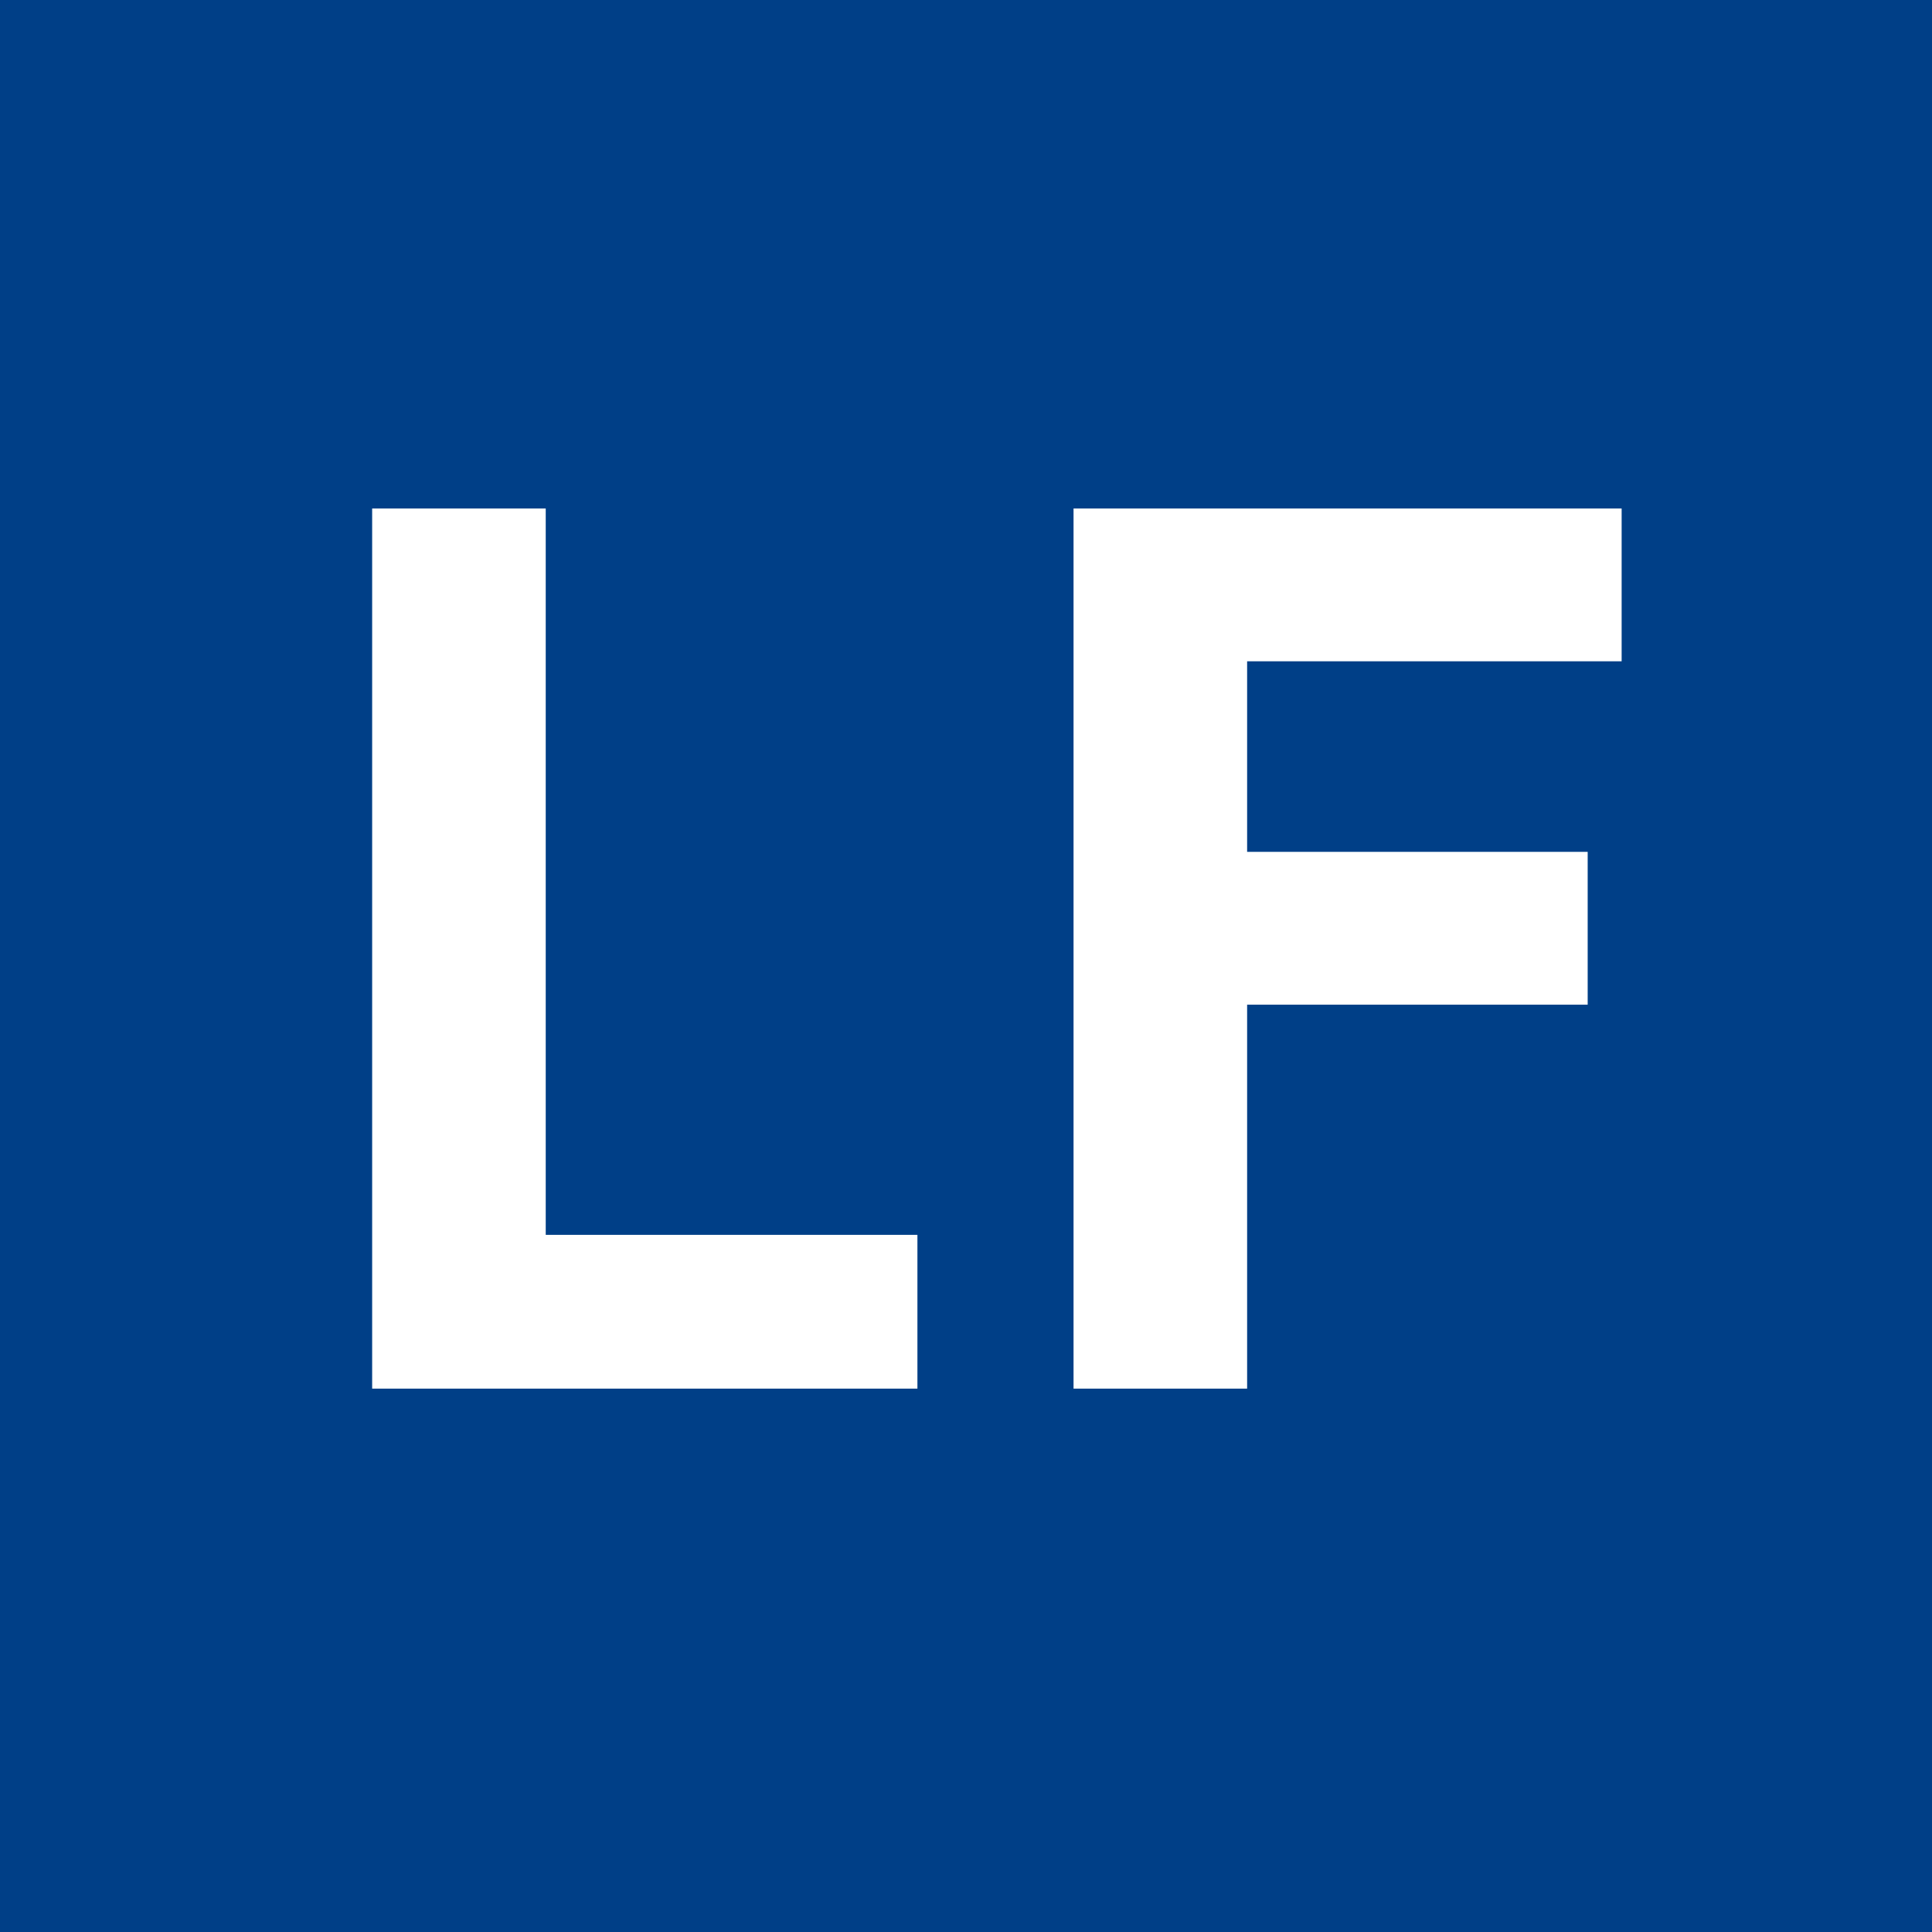
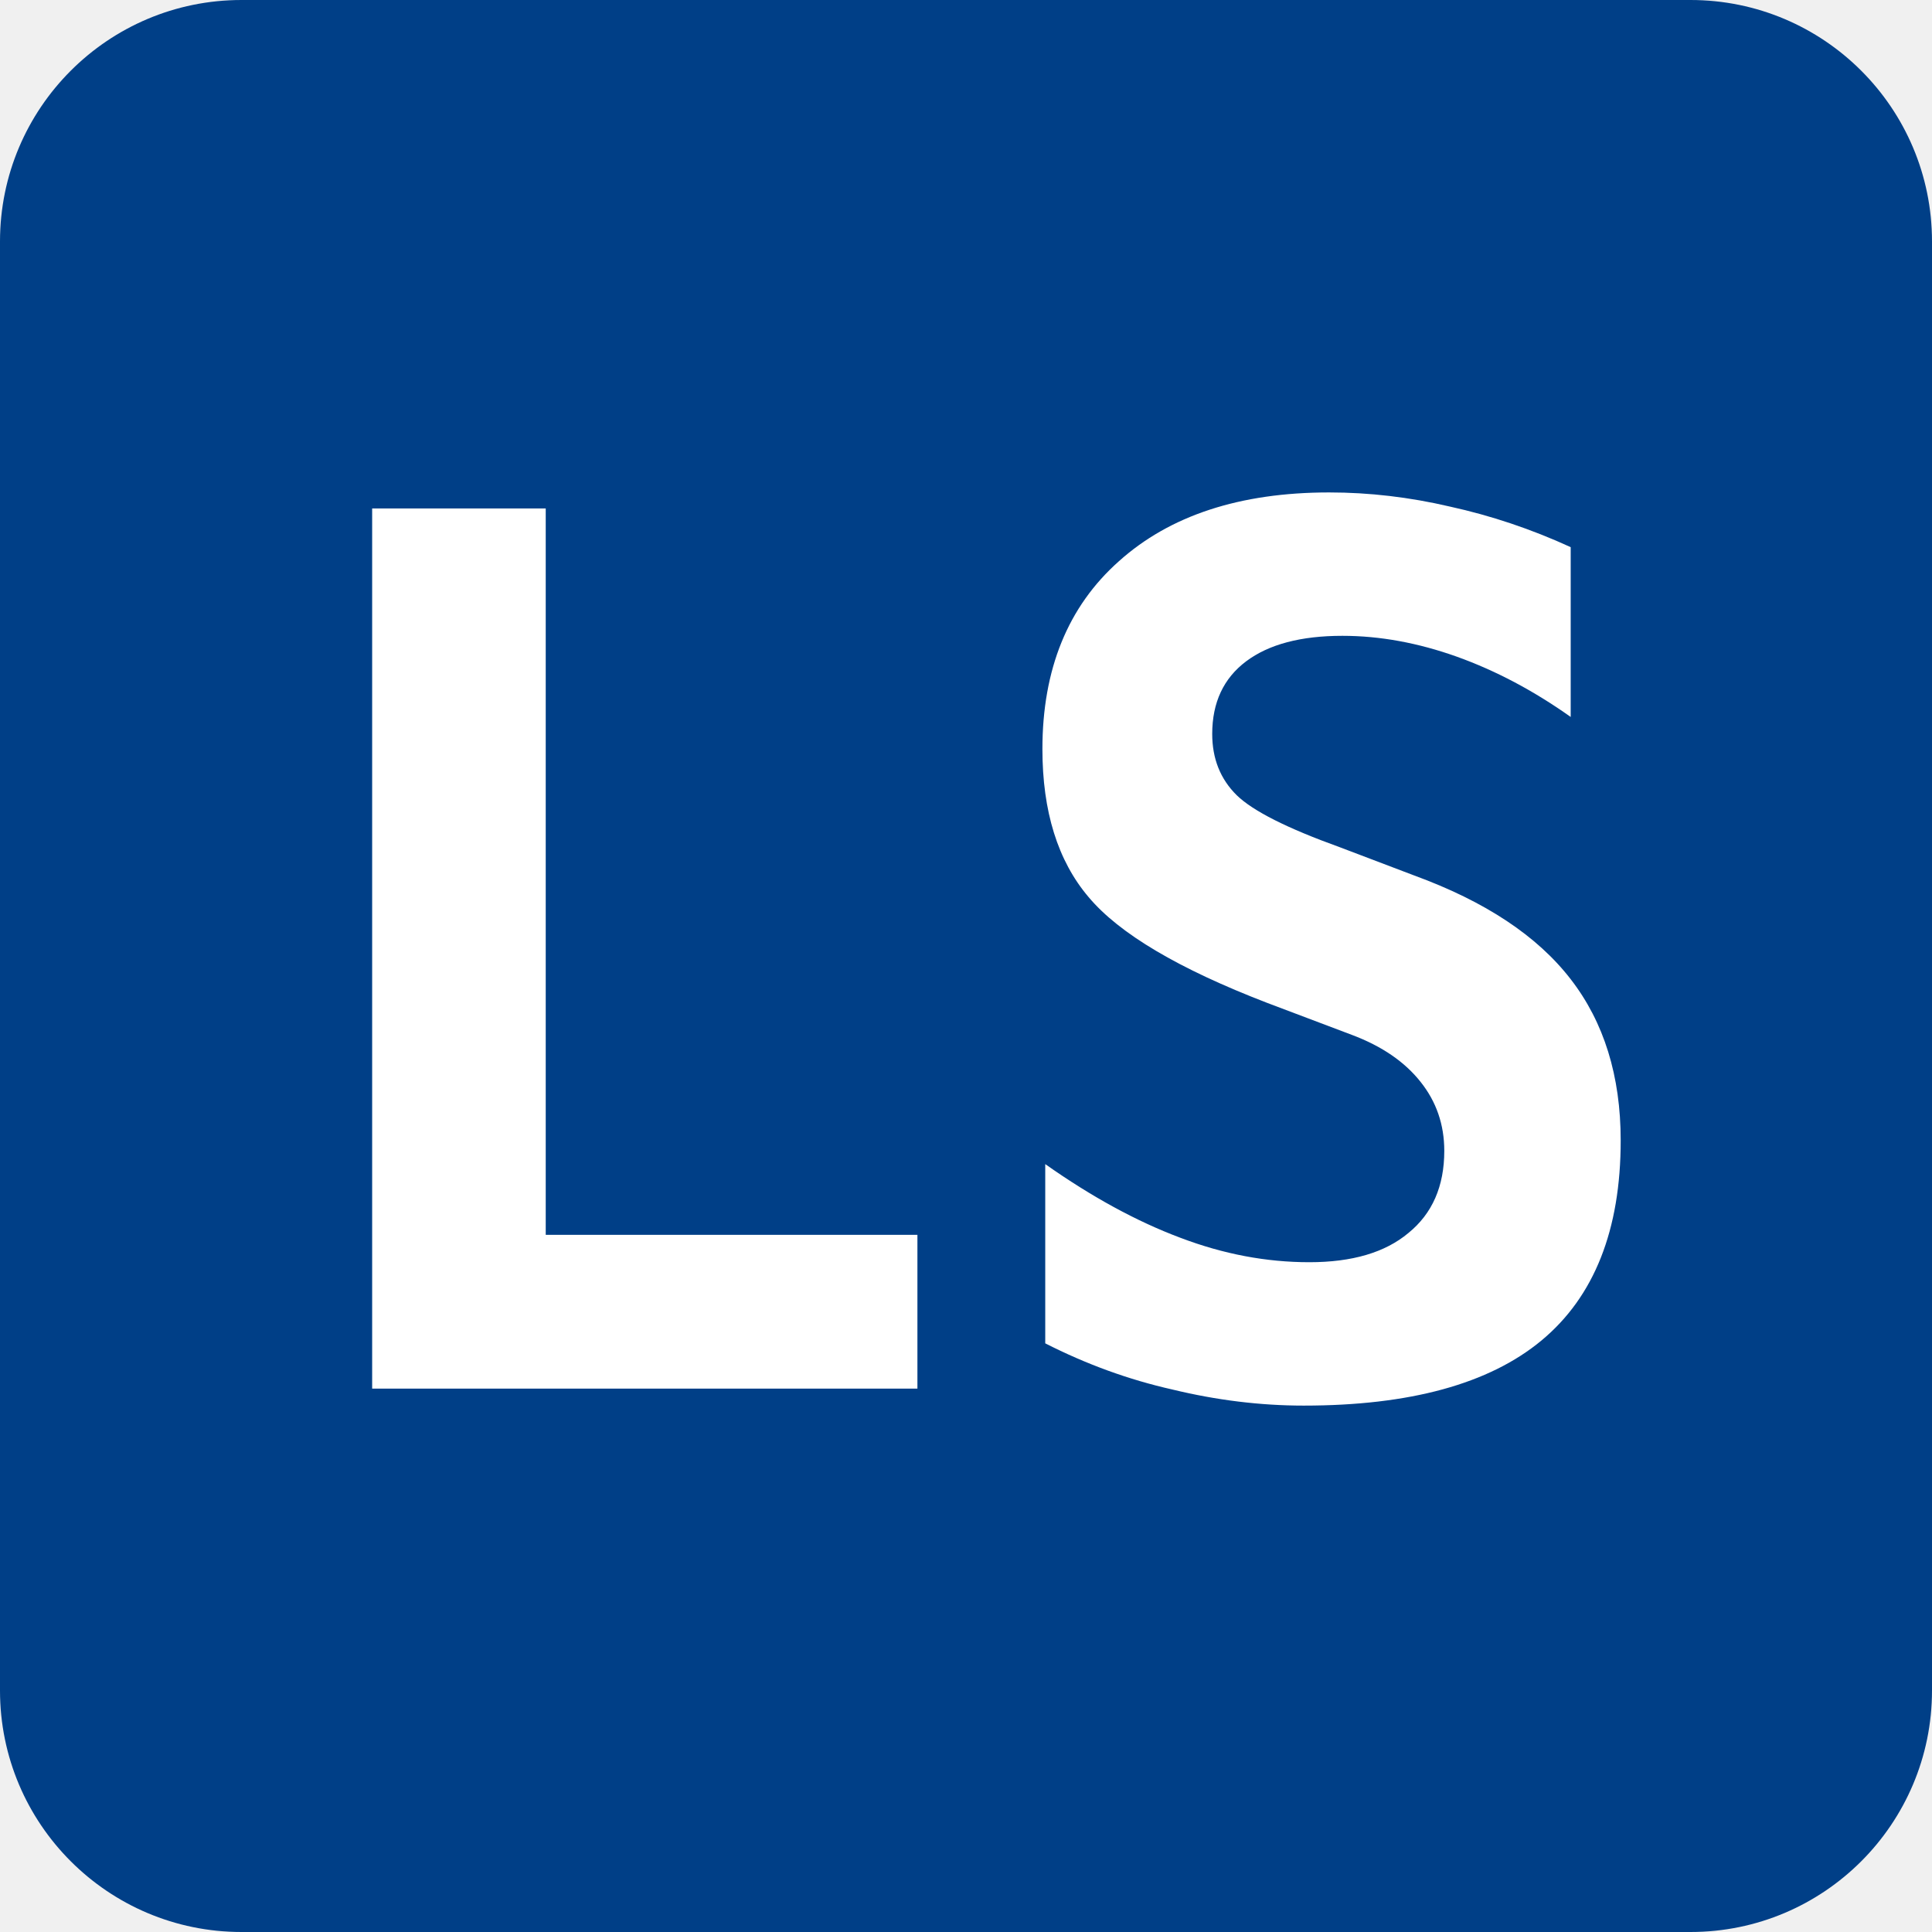
<svg xmlns="http://www.w3.org/2000/svg" viewBox="0 0 32 32">
-   <rect width="32" height="32" fill="#003f87" />
-   <text x="16" y="23" font-family="monospace" font-size="20" font-weight="bold" fill="#ffffff" text-anchor="middle">LF</text>
+   <rect width="32" height="32" rx="4" fill="#003f87" />
+   <text x="16" y="23" font-family="monospace" font-size="20" font-weight="bold" fill="#ffffff" text-anchor="middle">LS</text>
</svg>
